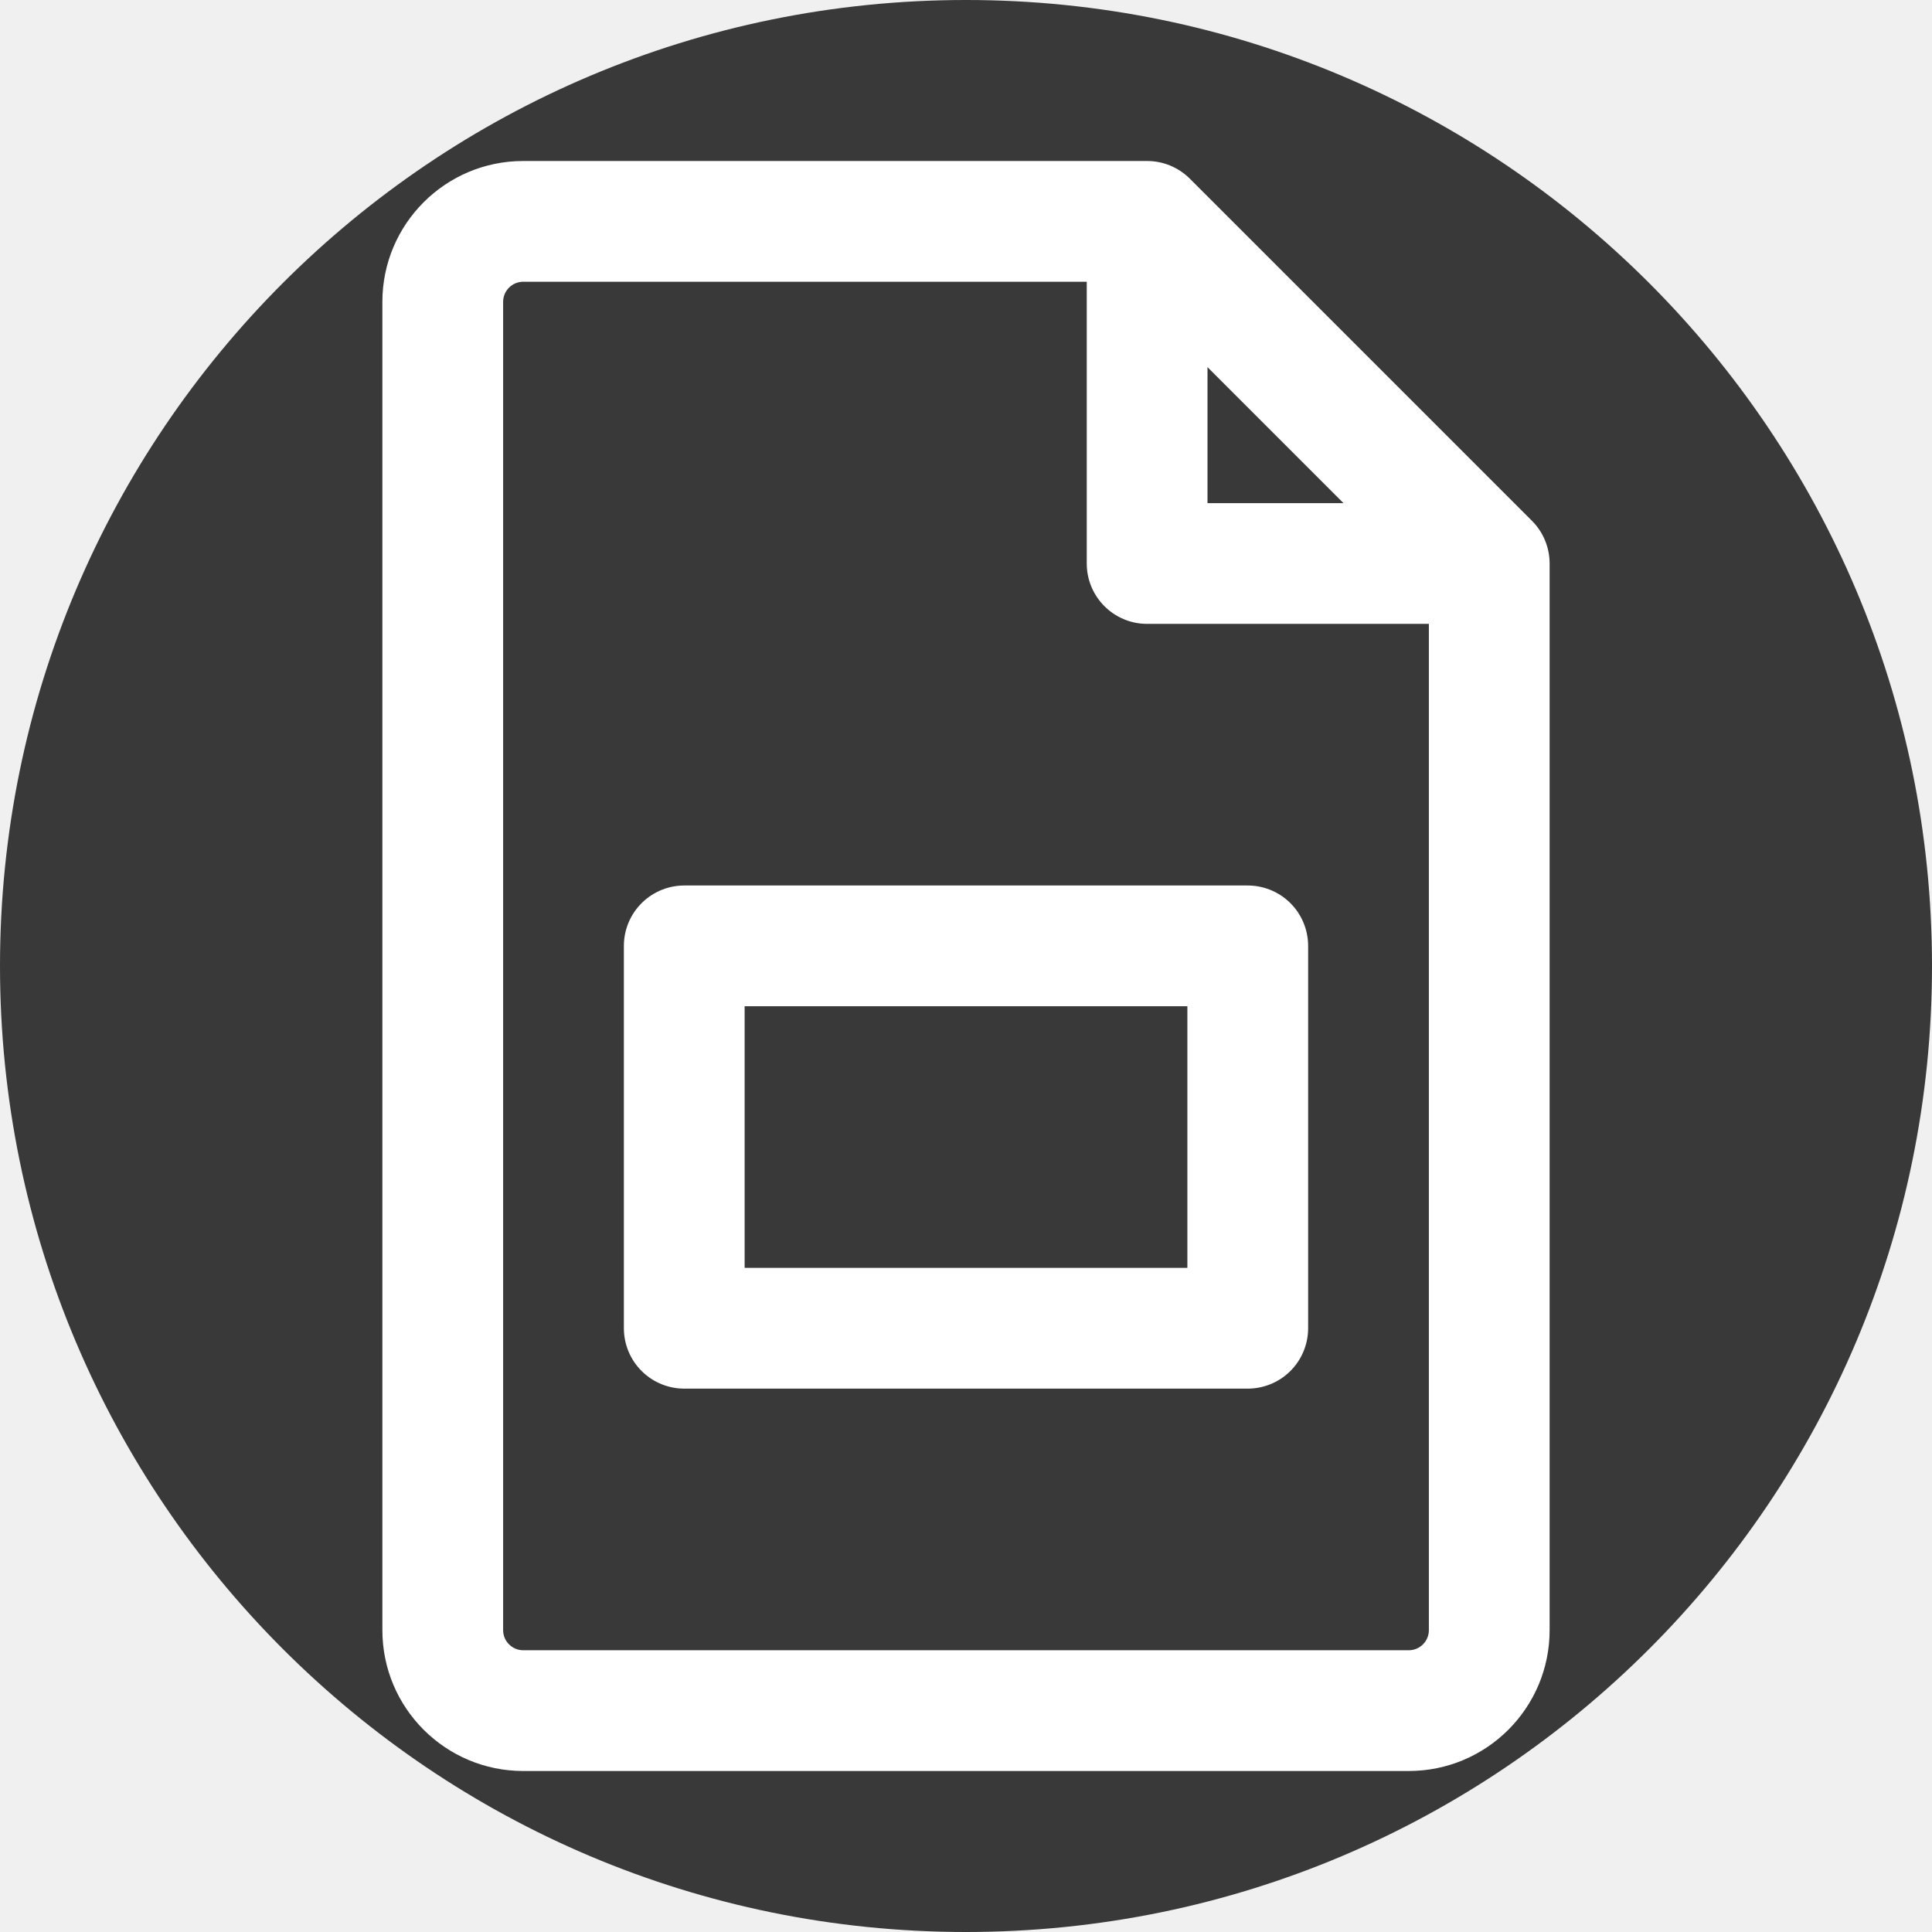
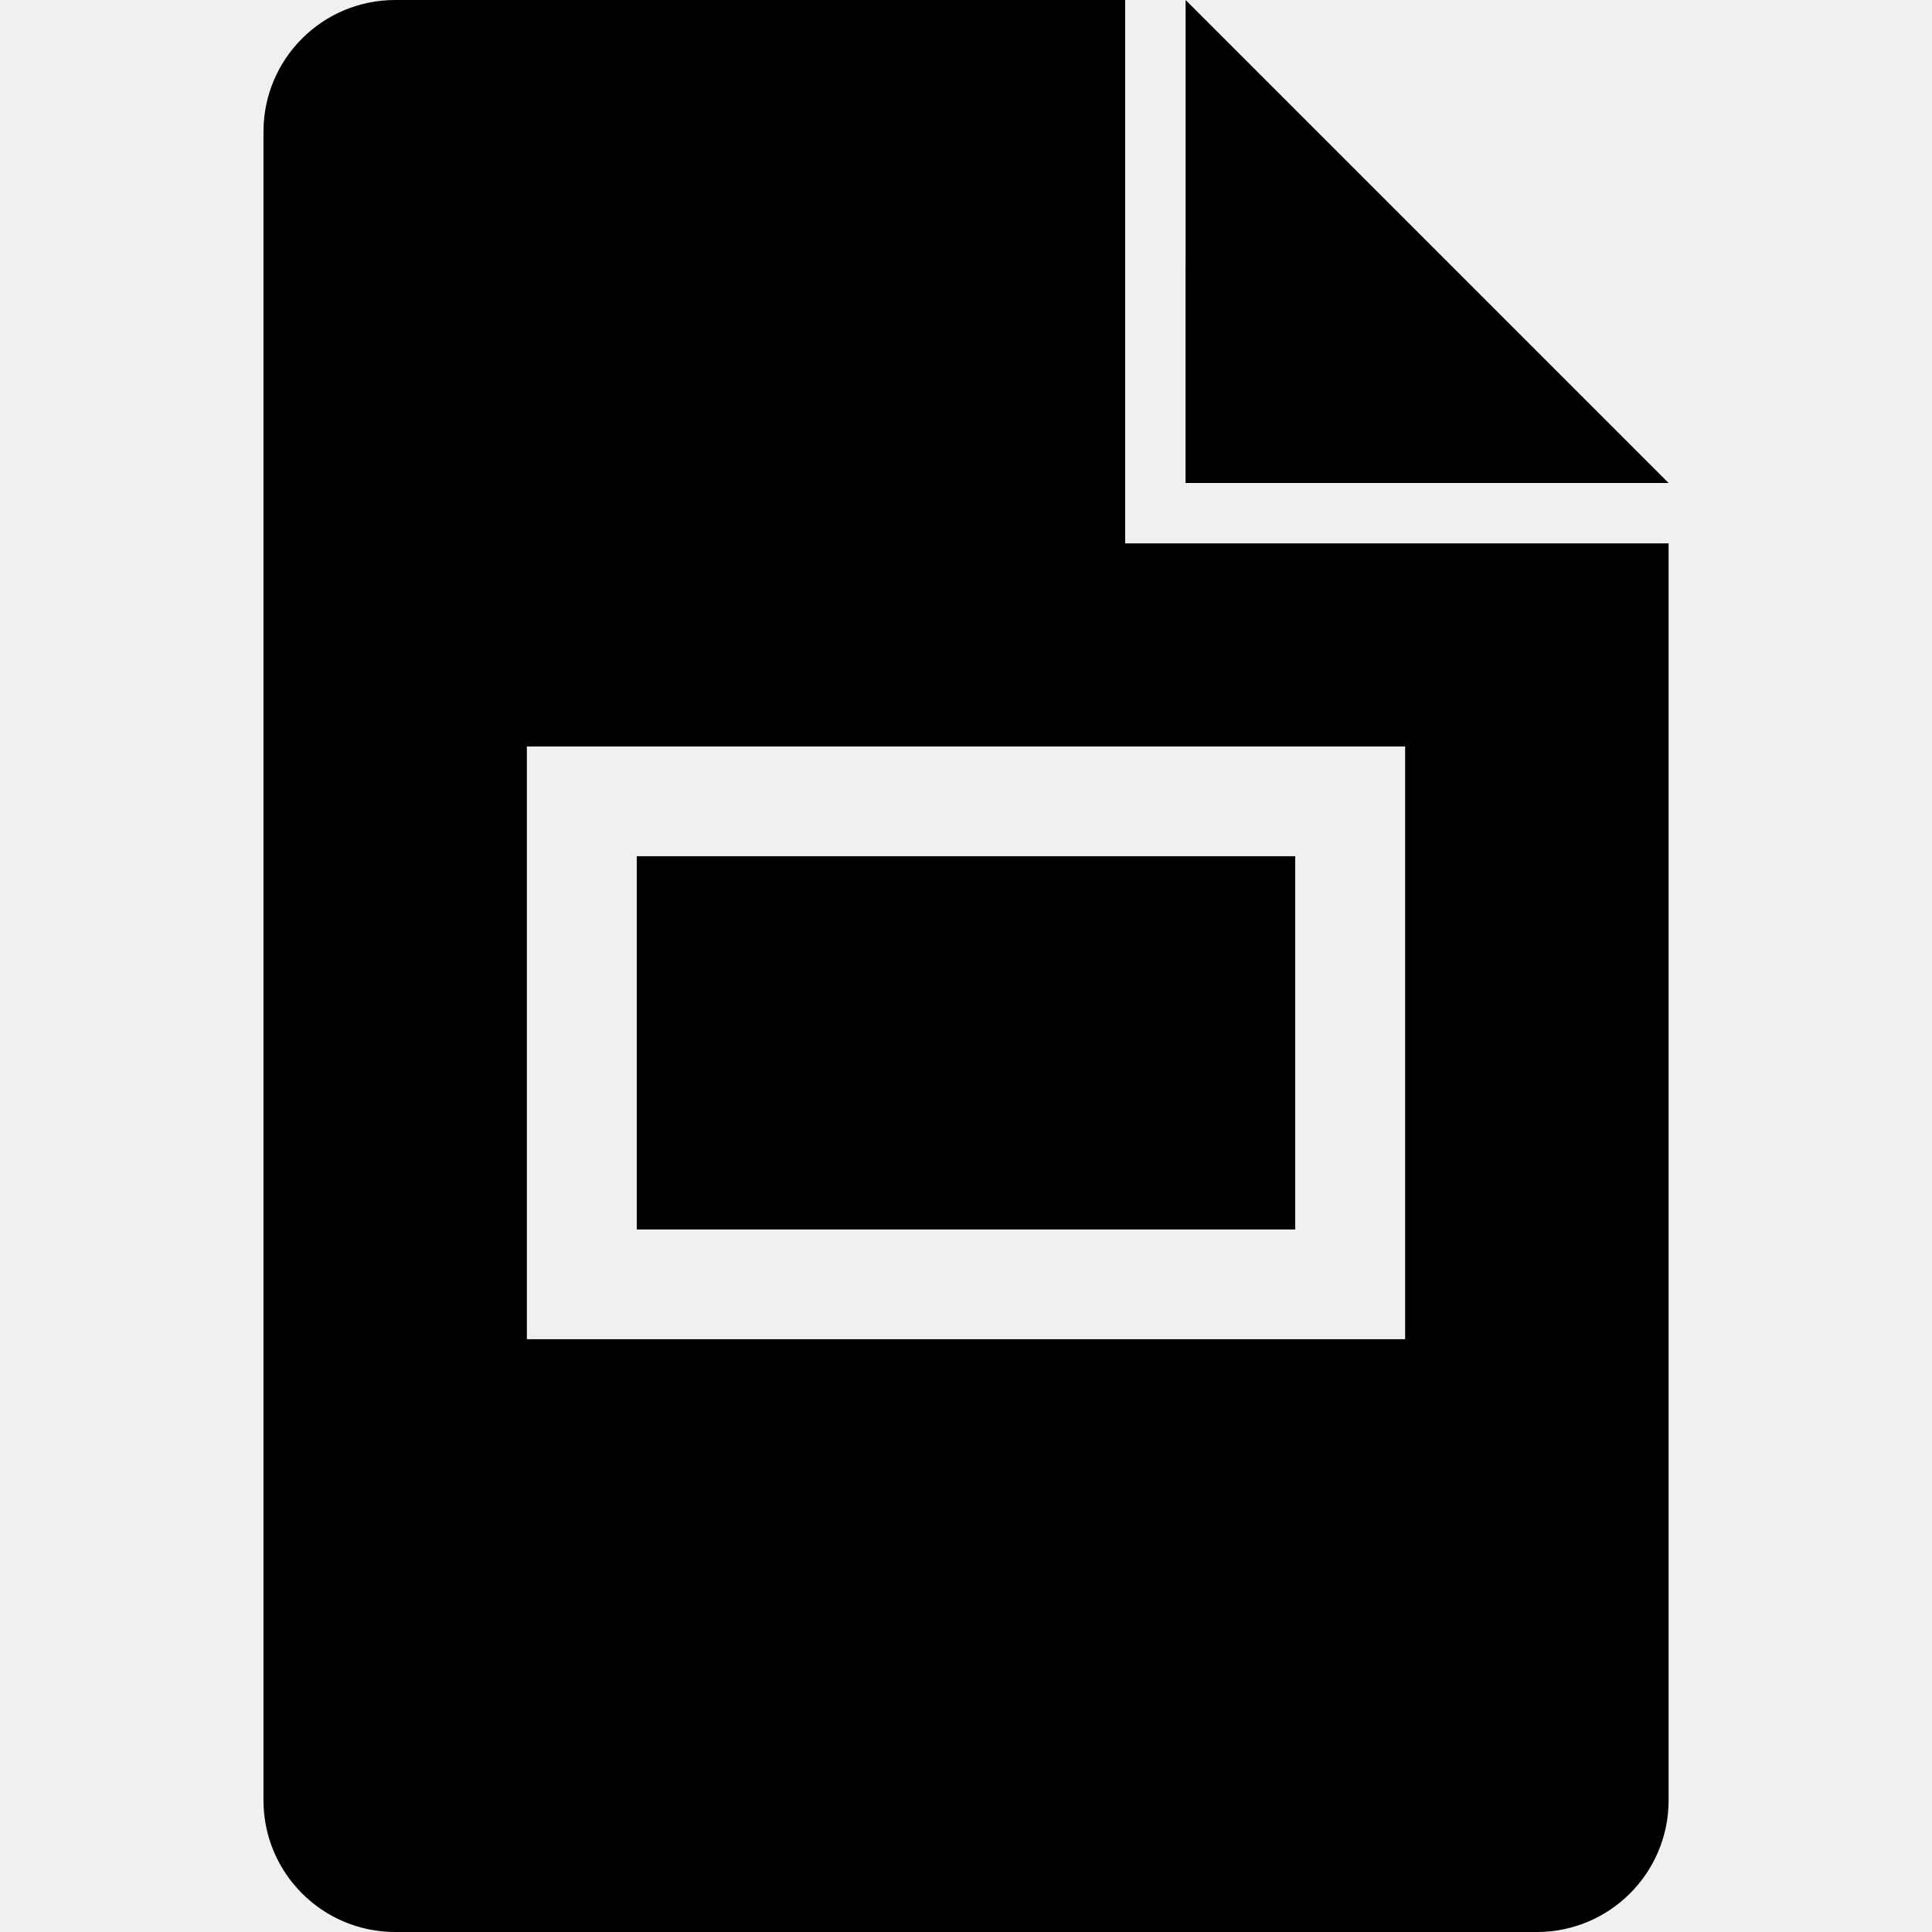
- <svg xmlns="http://www.w3.org/2000/svg" width="800px" height="800px" viewBox="0 0 192 192" fill="none">
-   <circle cx="96" cy="96" r="96" fill="#393939" />
-   <path stroke="#ffffff" stroke-linejoin="round" stroke-width="12" d="M96 94H68v38h56V94H96Z" />
-   <path fill="#ffffff" fill-rule="evenodd" d="M52 28a2 2 0 0 0-2 2v132a2 2 0 0 0 2 2h88a2 2 0 0 0 2-2V62h-28a6 6 0 0 1-6-6V28H52Zm68 8.485L133.515 50H120V36.485ZM38 30c0-7.732 6.268-14 14-14h62c1.591 0 3.117.632 4.243 1.757l34 34A6 6 0 0 1 154 56v106c0 7.732-6.268 14-14 14H52c-7.732 0-14-6.268-14-14V30Z" clip-rule="evenodd" />
+ <svg xmlns="http://www.w3.org/2000/svg" role="img" viewBox="0 0 24 24">
+   <path d="M16.09 15.273H7.91v-4.637h8.18v4.637zm1.728-8.523h2.91v15.614c0 .904-.733 1.636-1.637 1.636H4.909a1.636 1.636 0 0 1-1.636-1.636V1.636C3.273.732 4.005 0 4.909 0h9.068v6.75h3.841zm-.363 2.523H6.545v7.363h10.91V9.273zm-2.728-5.979V6h6.001l-6-6v3.294z" />
</svg>
